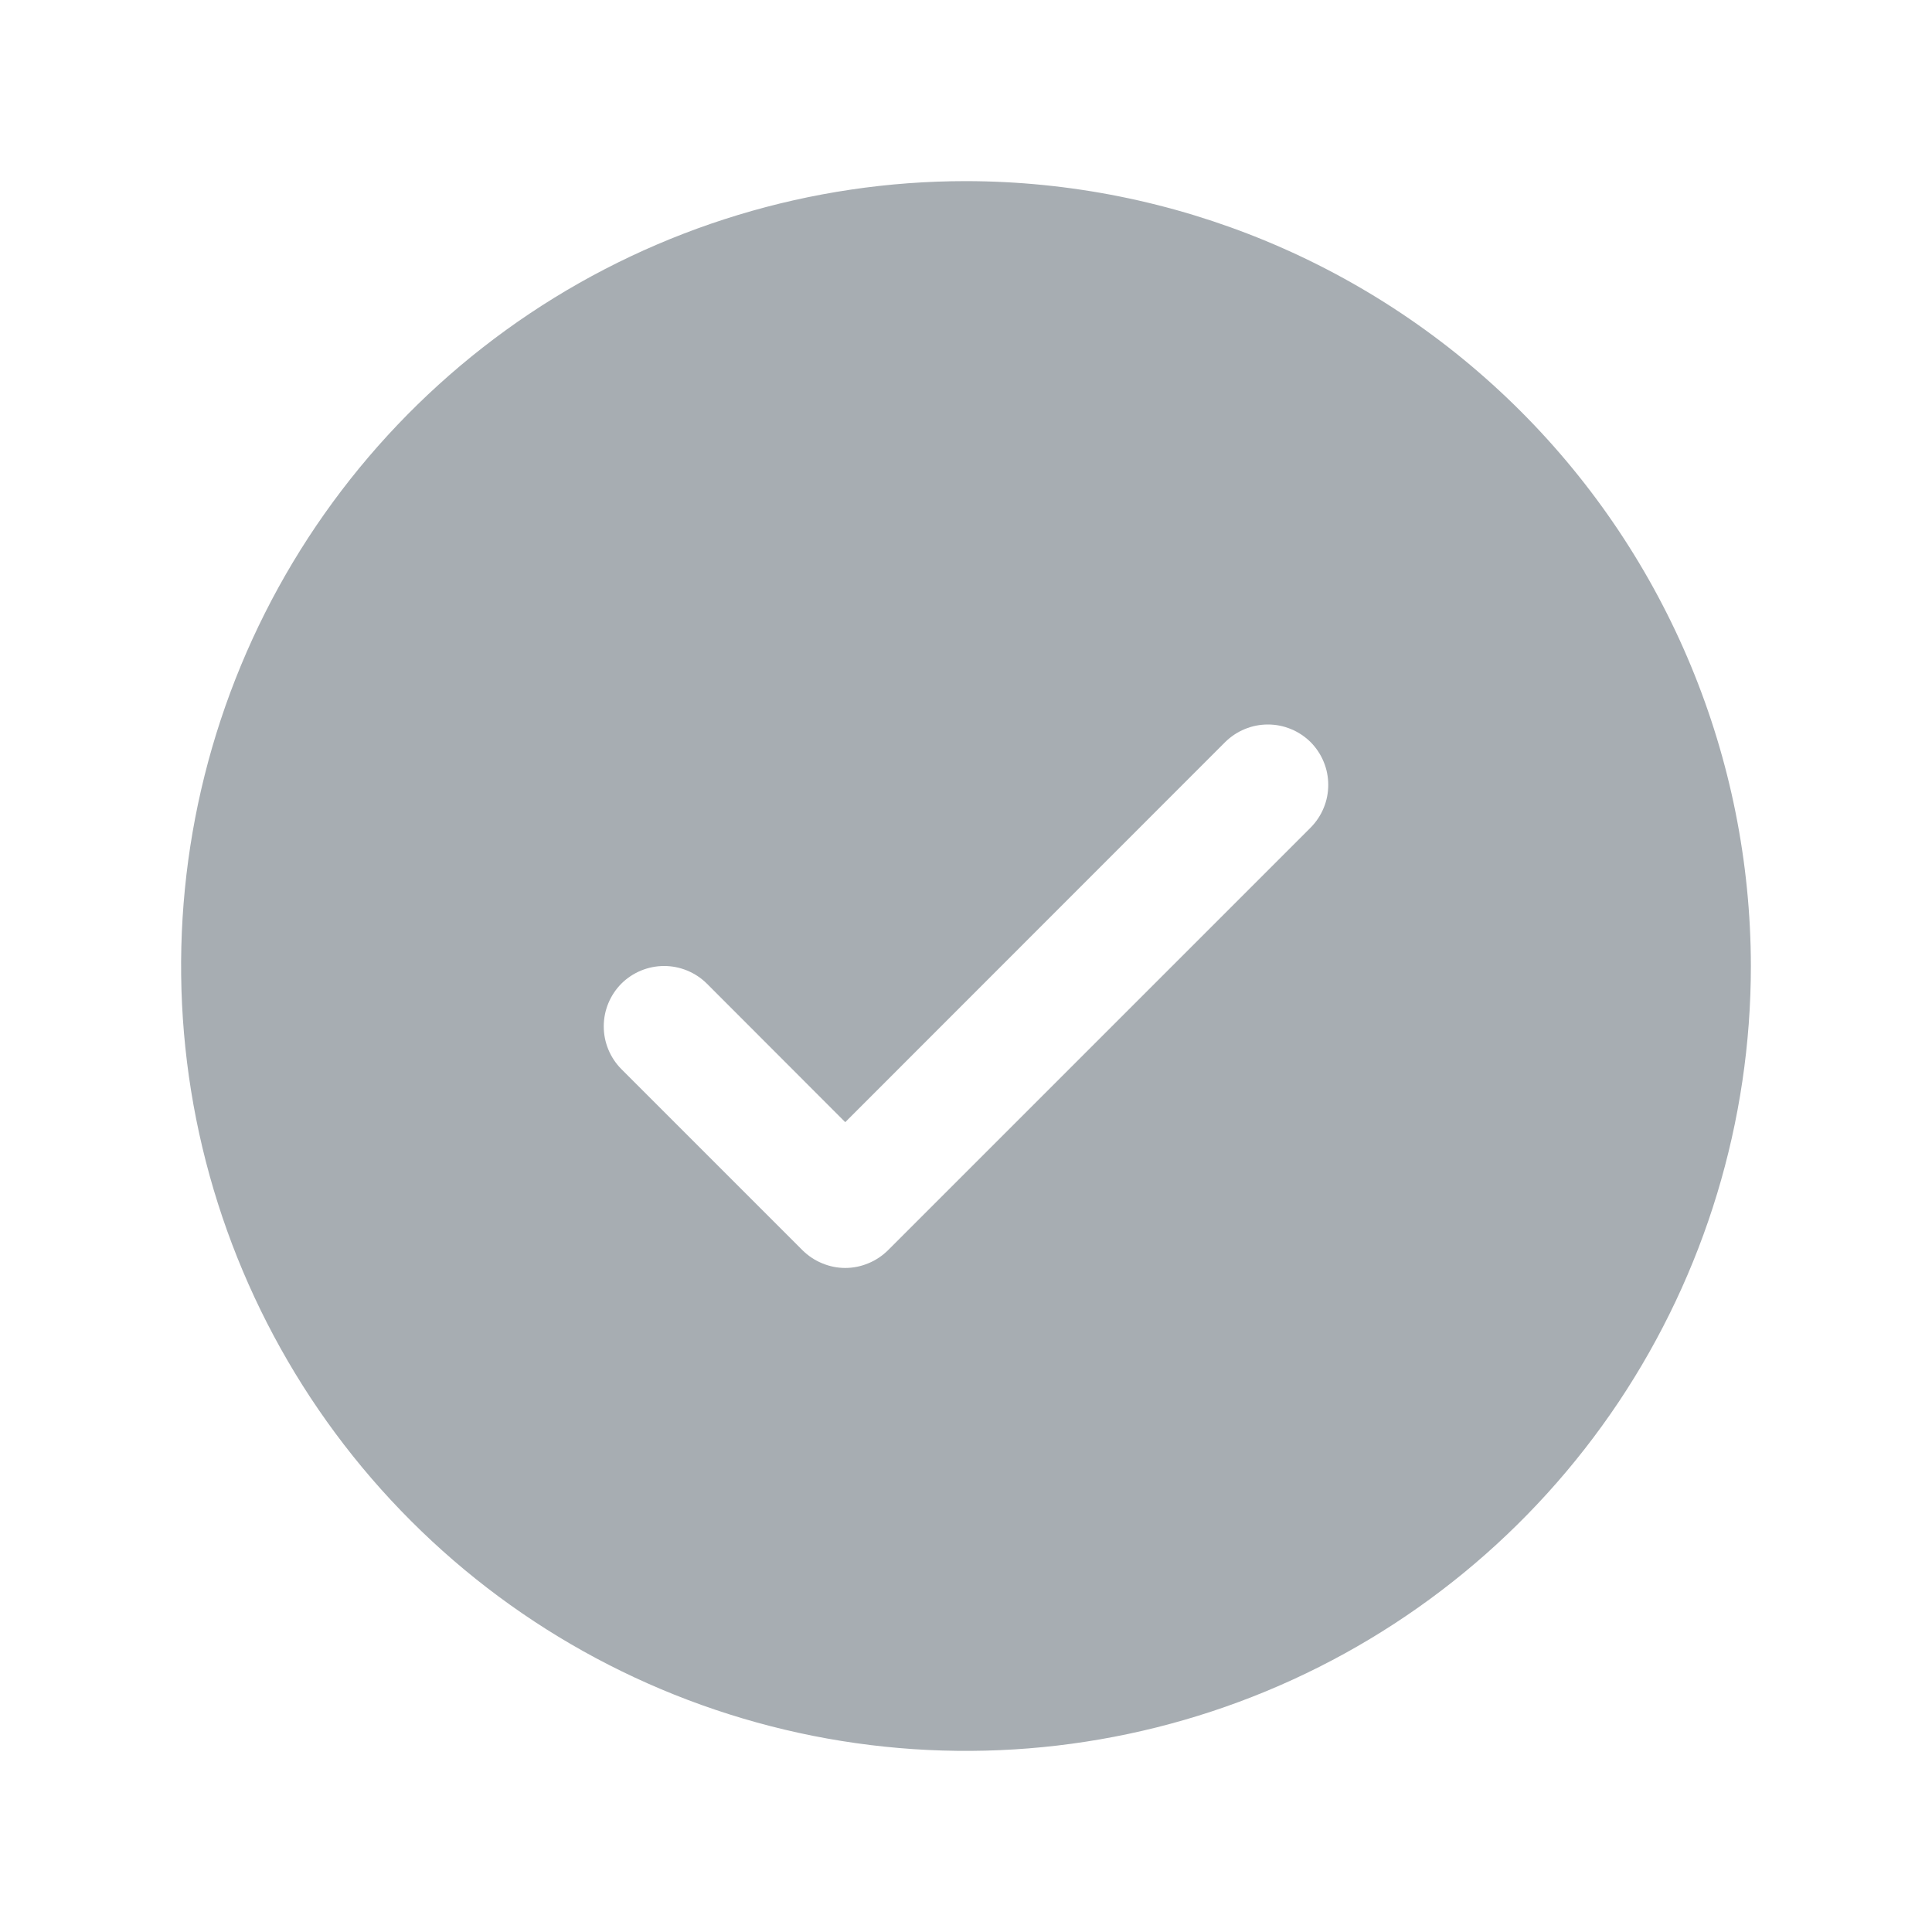
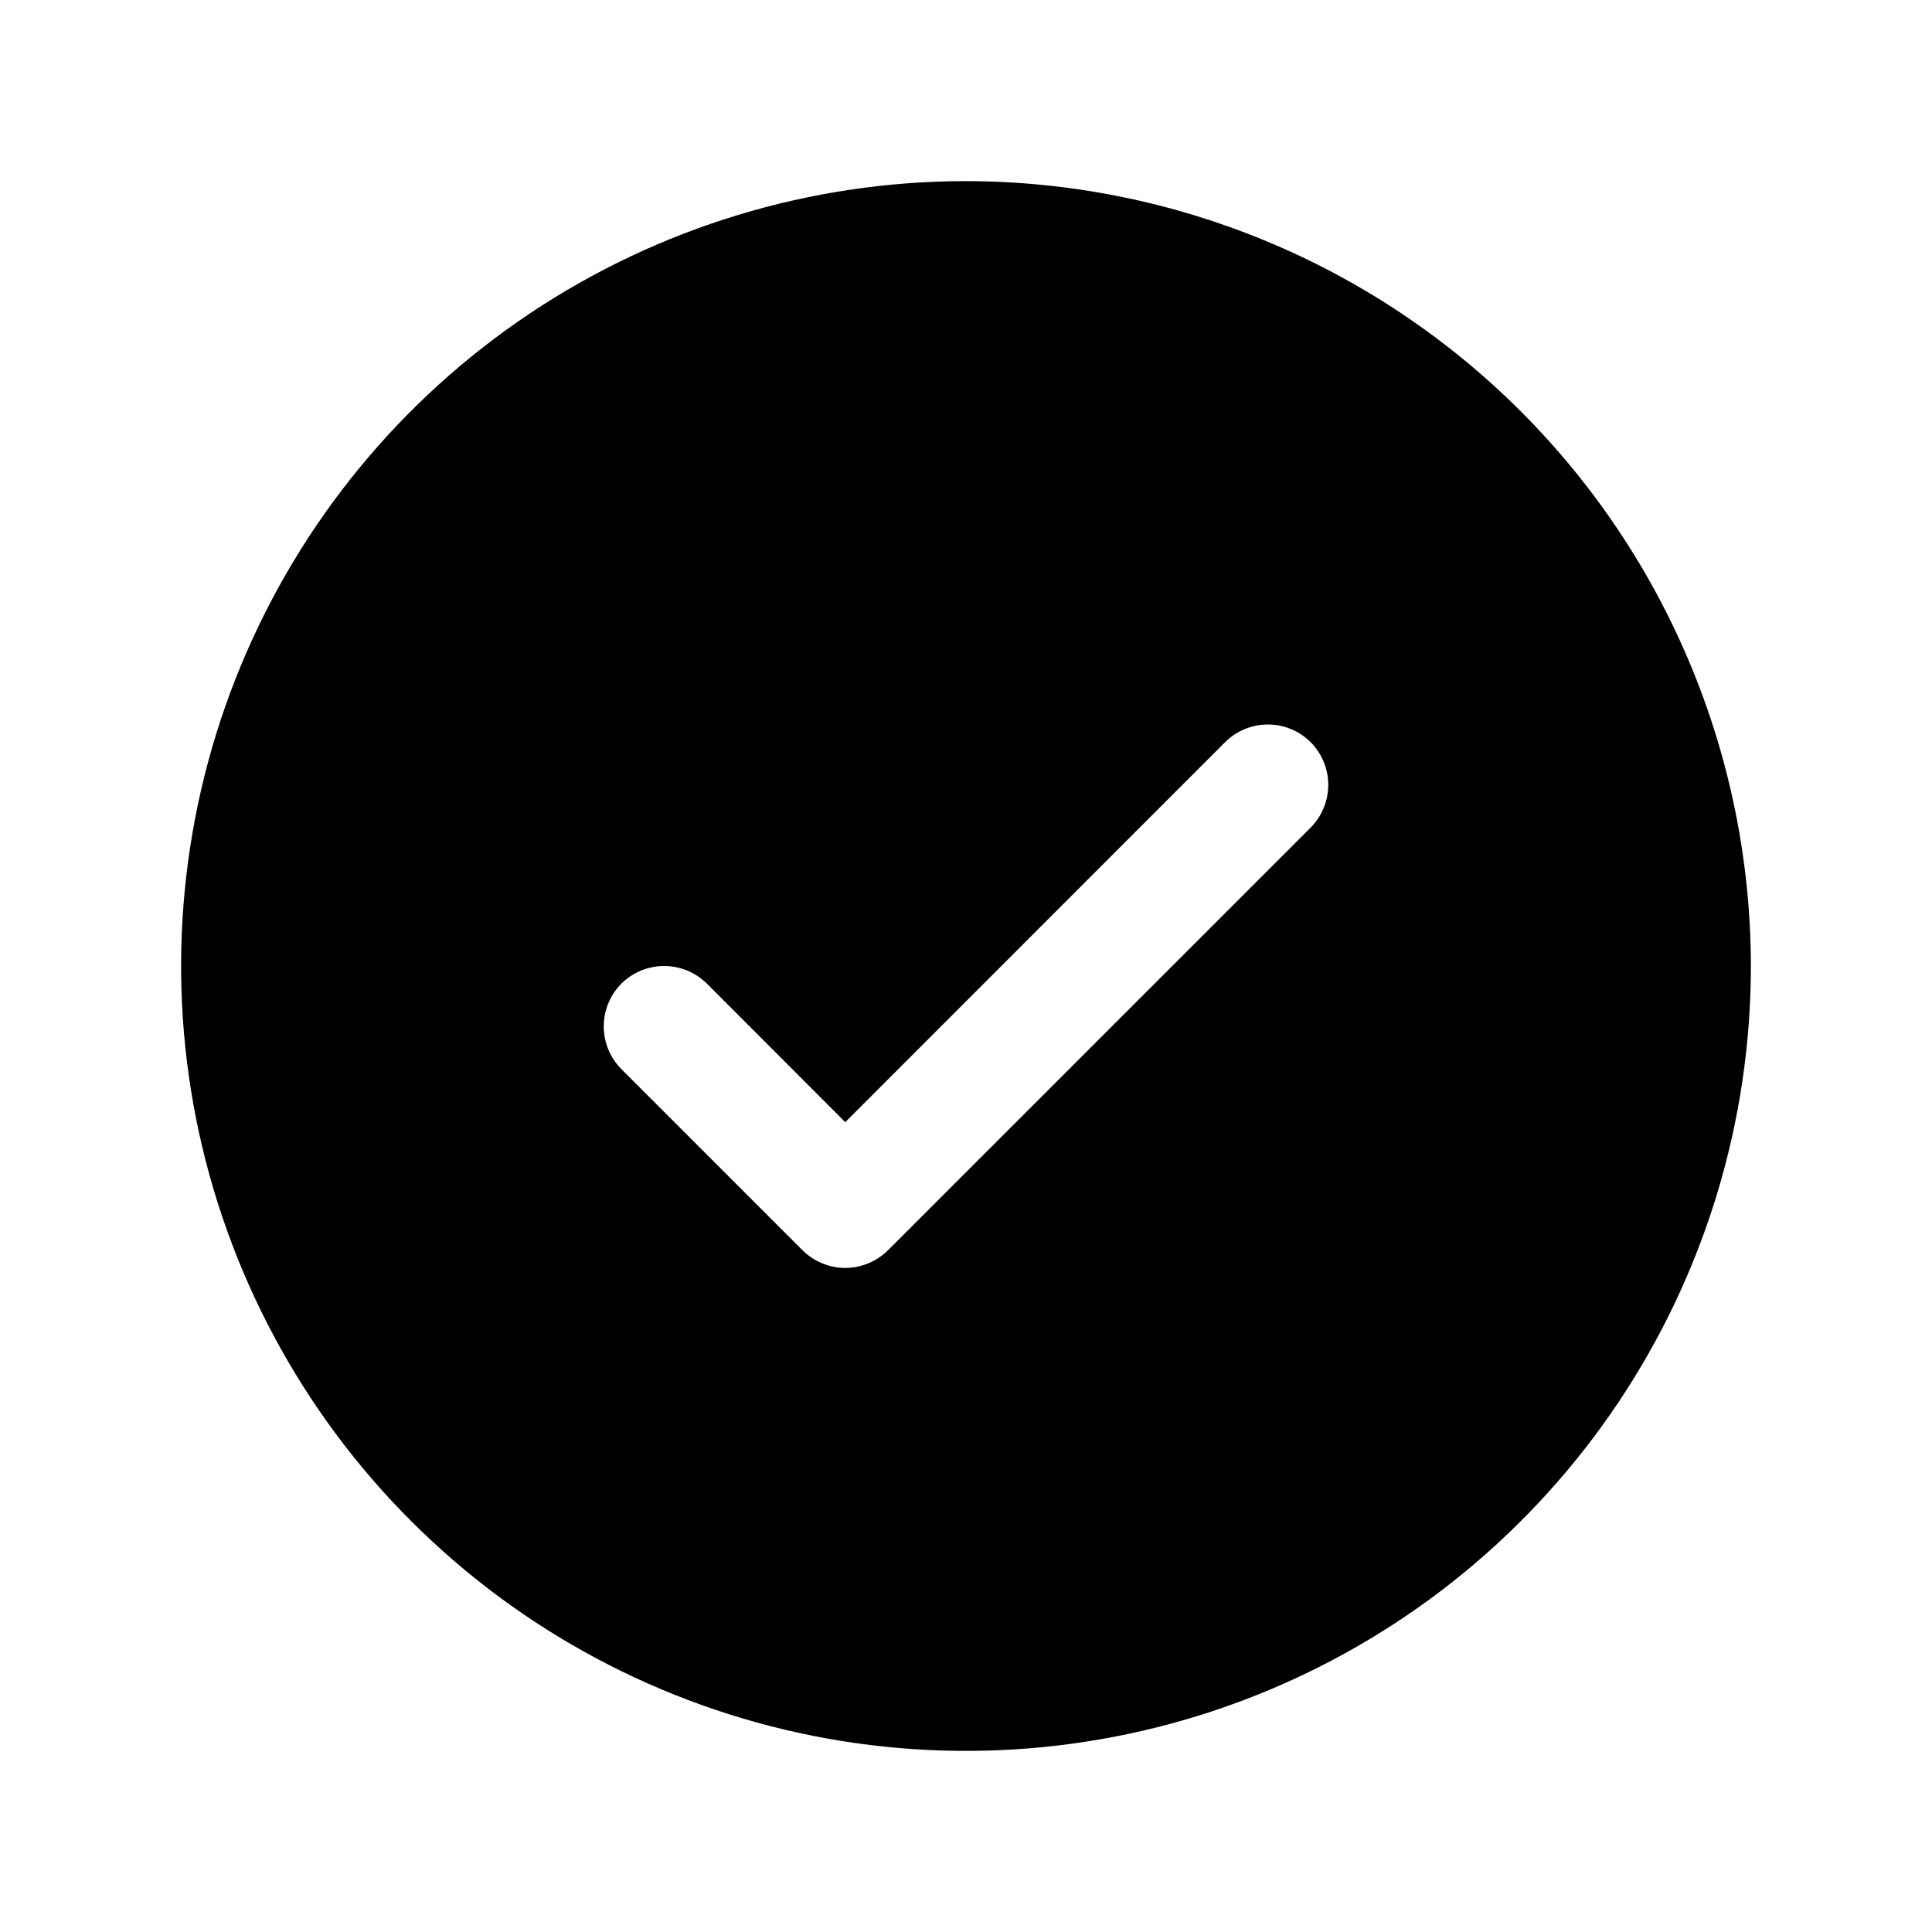
<svg xmlns="http://www.w3.org/2000/svg" width="24" height="24" viewBox="0 0 24 24" fill="none">
-   <path d="M12 2.25C10.072 2.25 8.187 2.822 6.583 3.893C4.98 4.965 3.73 6.487 2.992 8.269C2.254 10.05 2.061 12.011 2.437 13.902C2.814 15.793 3.742 17.531 5.106 18.894C6.469 20.258 8.207 21.186 10.098 21.563C11.989 21.939 13.95 21.746 15.731 21.008C17.513 20.27 19.035 19.02 20.107 17.417C21.178 15.813 21.75 13.928 21.75 12C21.747 9.415 20.719 6.937 18.891 5.109C17.063 3.281 14.585 2.253 12 2.25ZM16.281 10.281L11.031 15.531C10.961 15.6 10.878 15.656 10.787 15.693C10.696 15.731 10.599 15.751 10.5 15.751C10.401 15.751 10.304 15.731 10.213 15.693C10.122 15.656 10.039 15.6 9.969 15.531L7.719 13.281C7.579 13.14 7.5 12.949 7.5 12.75C7.5 12.551 7.579 12.36 7.719 12.219C7.86 12.079 8.051 12 8.25 12C8.449 12 8.64 12.079 8.781 12.219L10.5 13.94L15.219 9.219C15.289 9.15 15.372 9.094 15.463 9.057C15.554 9.019 15.652 9 15.75 9C15.849 9 15.946 9.019 16.037 9.057C16.128 9.094 16.211 9.15 16.281 9.219C16.35 9.289 16.406 9.372 16.443 9.463C16.481 9.554 16.5 9.651 16.5 9.75C16.5 9.849 16.481 9.946 16.443 10.037C16.406 10.128 16.35 10.211 16.281 10.281Z" fill="#A7ADB2" />
+   <path d="M12 2.25C10.072 2.25 8.187 2.822 6.583 3.893C4.98 4.965 3.73 6.487 2.992 8.269C2.254 10.05 2.061 12.011 2.437 13.902C2.814 15.793 3.742 17.531 5.106 18.894C6.469 20.258 8.207 21.186 10.098 21.563C11.989 21.939 13.95 21.746 15.731 21.008C17.513 20.27 19.035 19.02 20.107 17.417C21.178 15.813 21.75 13.928 21.75 12C21.747 9.415 20.719 6.937 18.891 5.109C17.063 3.281 14.585 2.253 12 2.25ZM16.281 10.281L11.031 15.531C10.961 15.6 10.878 15.656 10.787 15.693C10.696 15.731 10.599 15.751 10.5 15.751C10.401 15.751 10.304 15.731 10.213 15.693C10.122 15.656 10.039 15.6 9.969 15.531L7.719 13.281C7.579 13.14 7.5 12.949 7.5 12.75C7.5 12.551 7.579 12.36 7.719 12.219C7.86 12.079 8.051 12 8.25 12C8.449 12 8.64 12.079 8.781 12.219L10.5 13.94L15.219 9.219C15.289 9.15 15.372 9.094 15.463 9.057C15.554 9.019 15.652 9 15.75 9C15.849 9 15.946 9.019 16.037 9.057C16.128 9.094 16.211 9.15 16.281 9.219C16.35 9.289 16.406 9.372 16.443 9.463C16.481 9.554 16.5 9.651 16.5 9.75C16.5 9.849 16.481 9.946 16.443 10.037C16.406 10.128 16.35 10.211 16.281 10.281Z" fill="currentColor" />
</svg>
